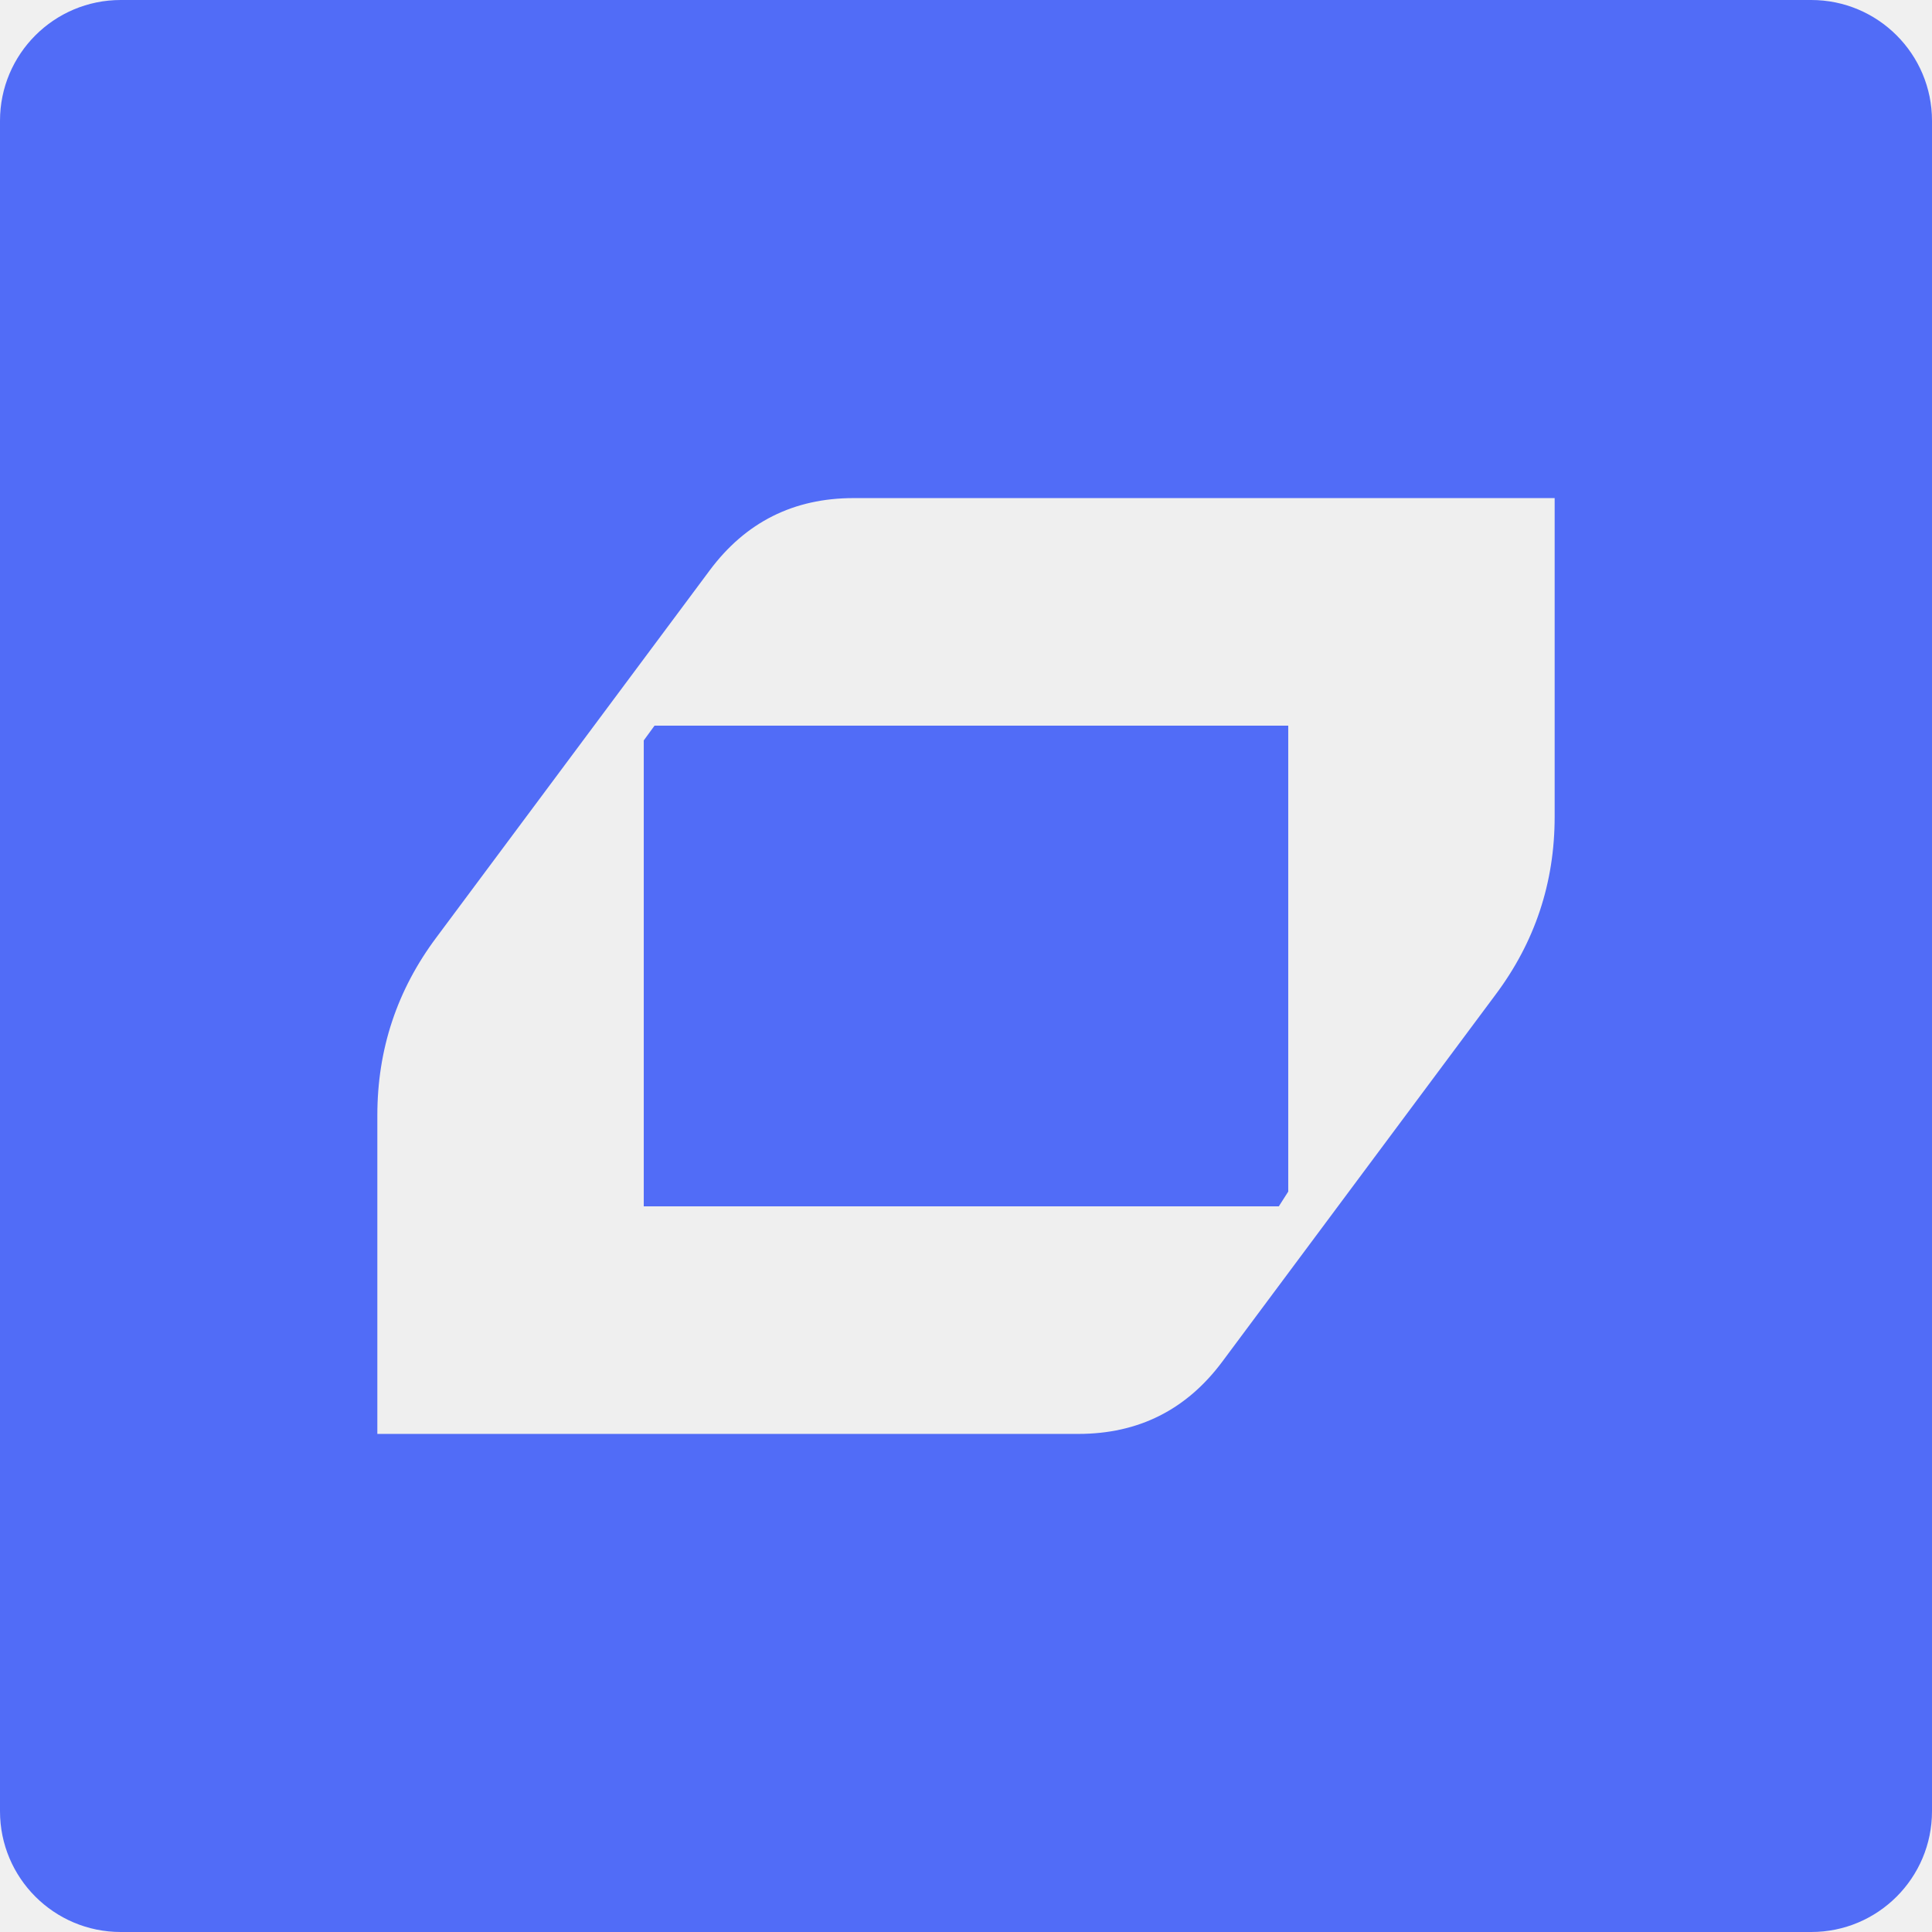
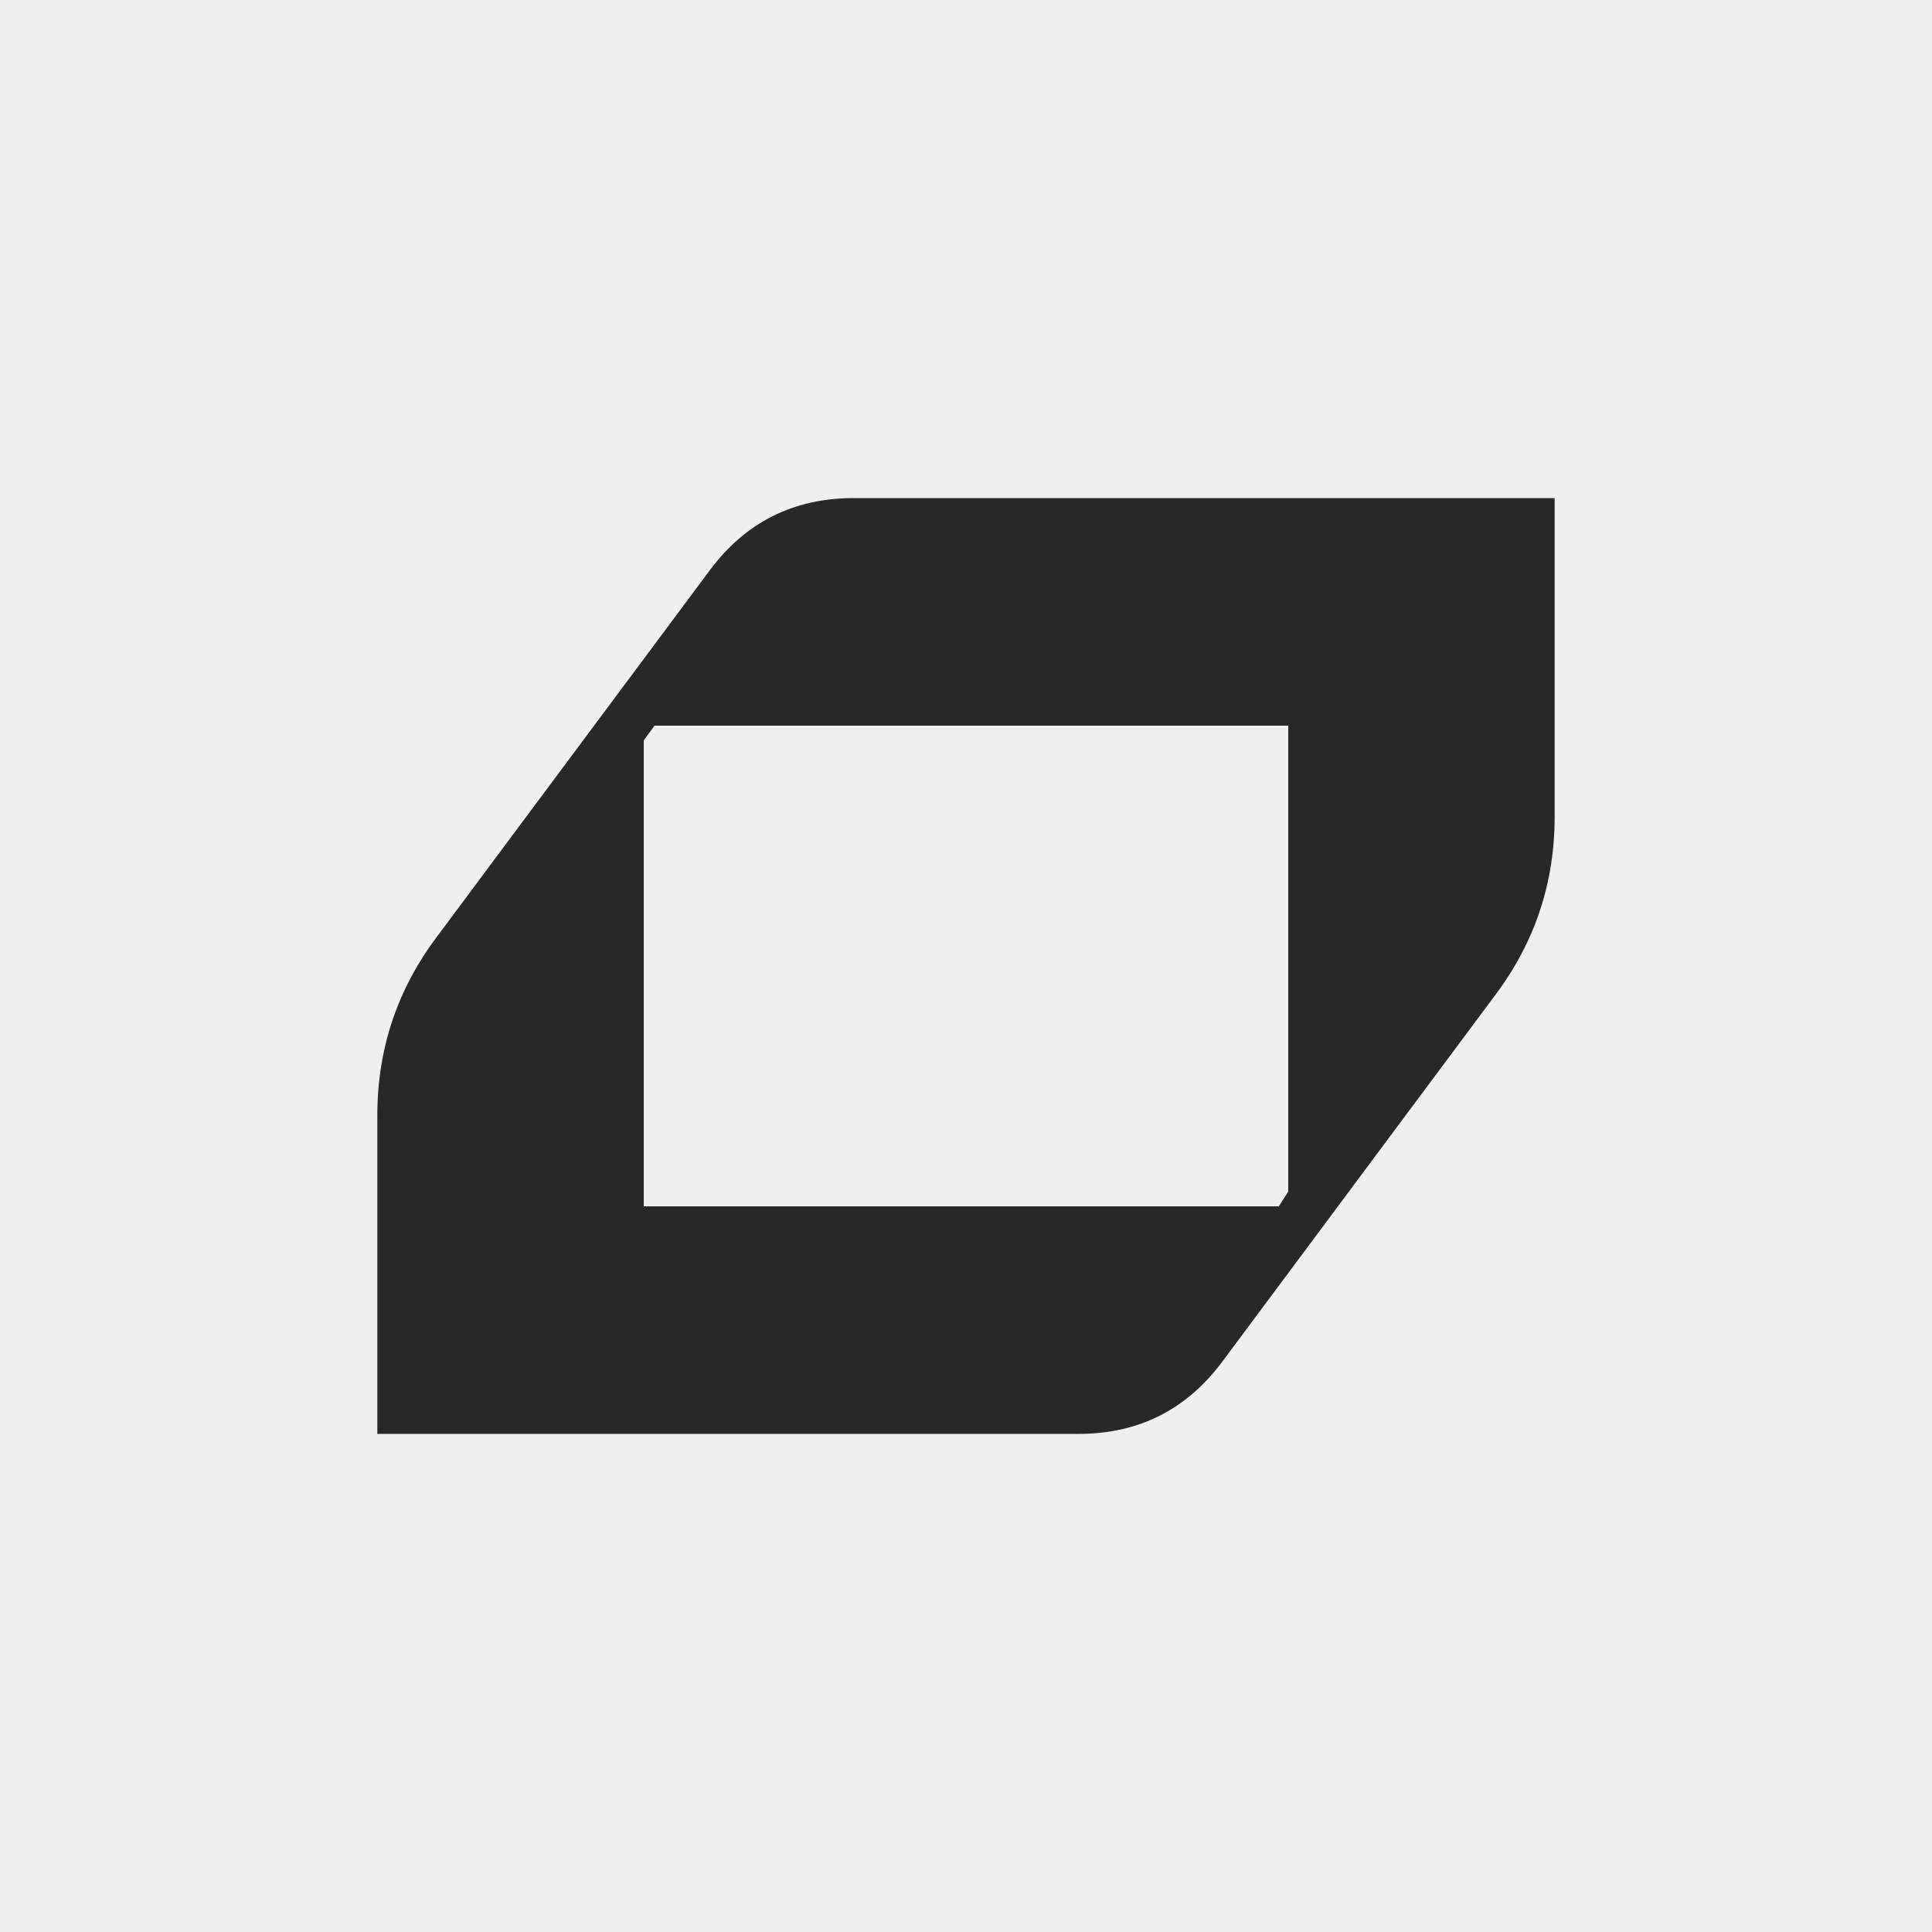
<svg xmlns="http://www.w3.org/2000/svg" width="256" height="256" viewBox="0 0 256 256" fill="none">
  <g clip-path="url(#clip0_372_2)">
-     <rect width="256" height="256" rx="16" fill="#516CF7" />
-     <path d="M113.113 66H206V108.22C206 116.972 203.385 124.836 198.155 131.814L161.963 180.421C157.209 186.807 150.85 190 142.887 190H50V147.78C50 139.028 52.615 131.164 57.845 124.186L94.037 75.579C98.791 69.193 105.15 66 113.113 66ZM170.699 157.891V96.157H86.727L85.301 98.109V159.843H169.451L170.699 157.891Z" fill="#EFEFEF" />
+     <rect width="256" height="256" rx="16" fill="#EFEFEF" />
+     <path d="M113.113 66H206V108.22C206 116.972 203.385 124.836 198.155 131.814L161.963 180.421C157.209 186.807 150.85 190 142.887 190H50V147.78C50 139.028 52.615 131.164 57.845 124.186L94.037 75.579C98.791 69.193 105.15 66 113.113 66ZM170.699 157.891V96.157H86.727L85.301 98.109V159.843H169.451L170.699 157.891Z" fill="#282828" />
  </g>
  <defs>
    <clipPath id="clip0_372_2">
      <rect width="256" height="256" fill="white" />
    </clipPath>
  </defs>
</svg>
